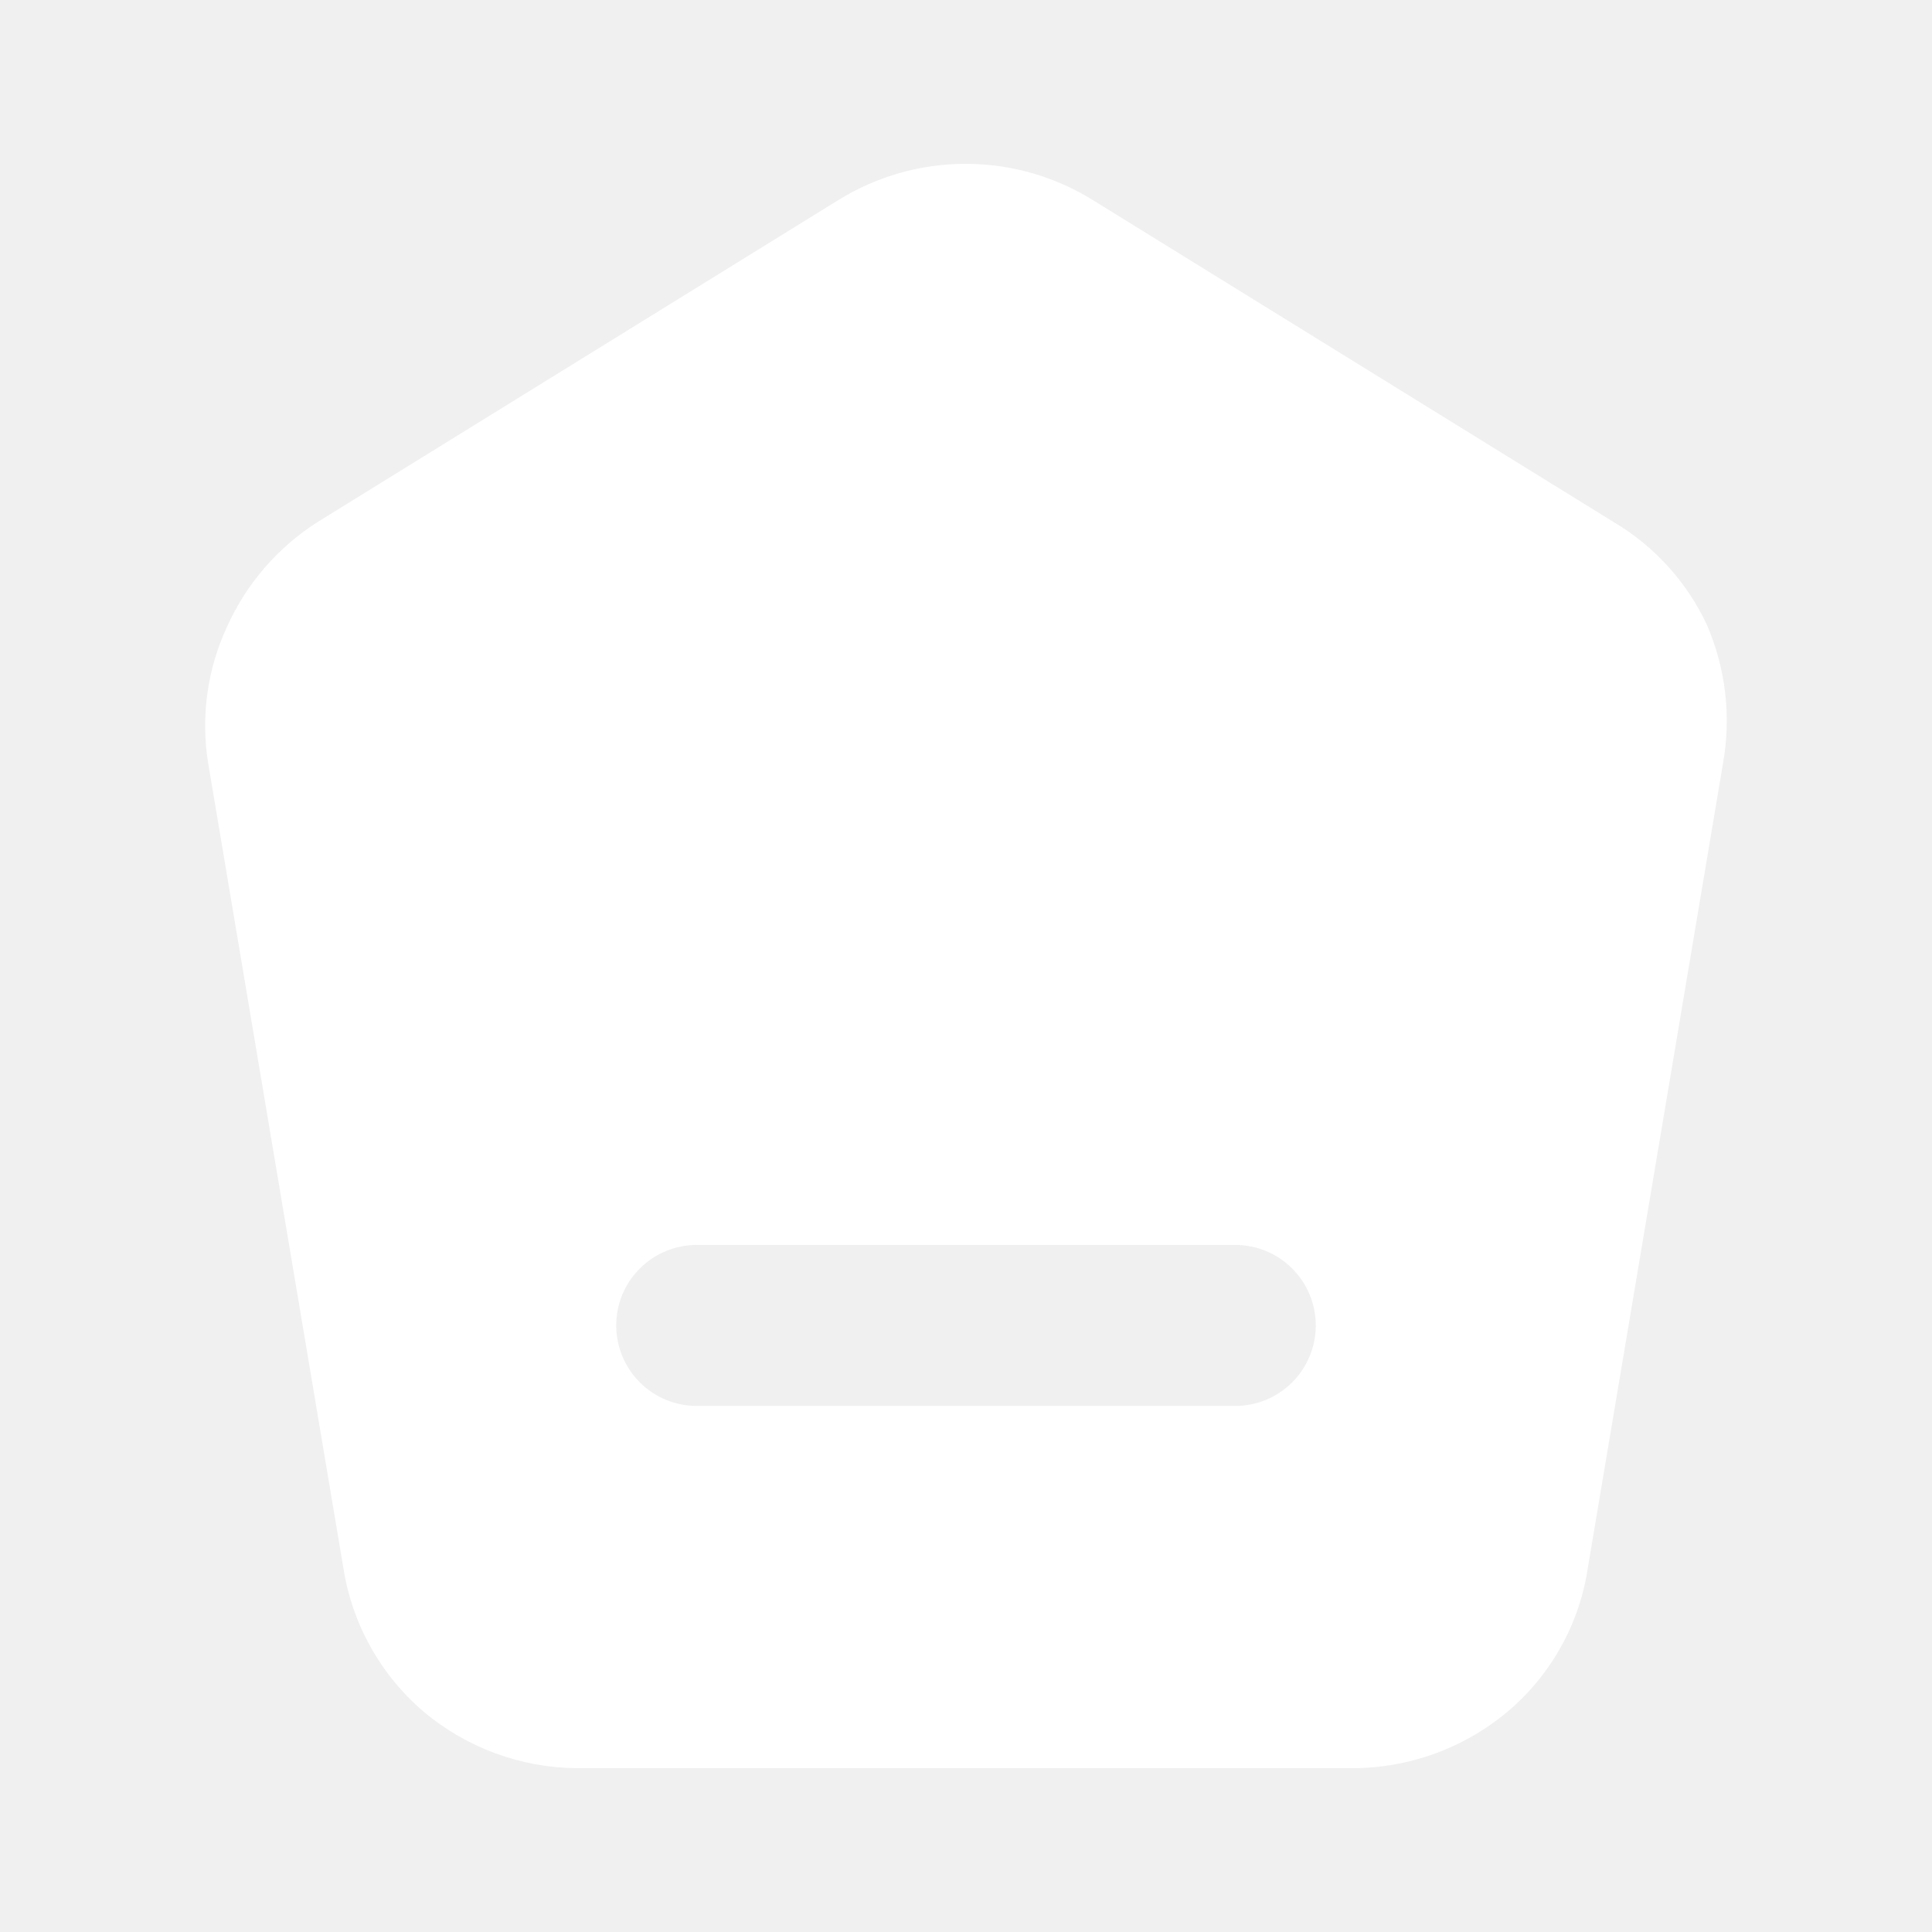
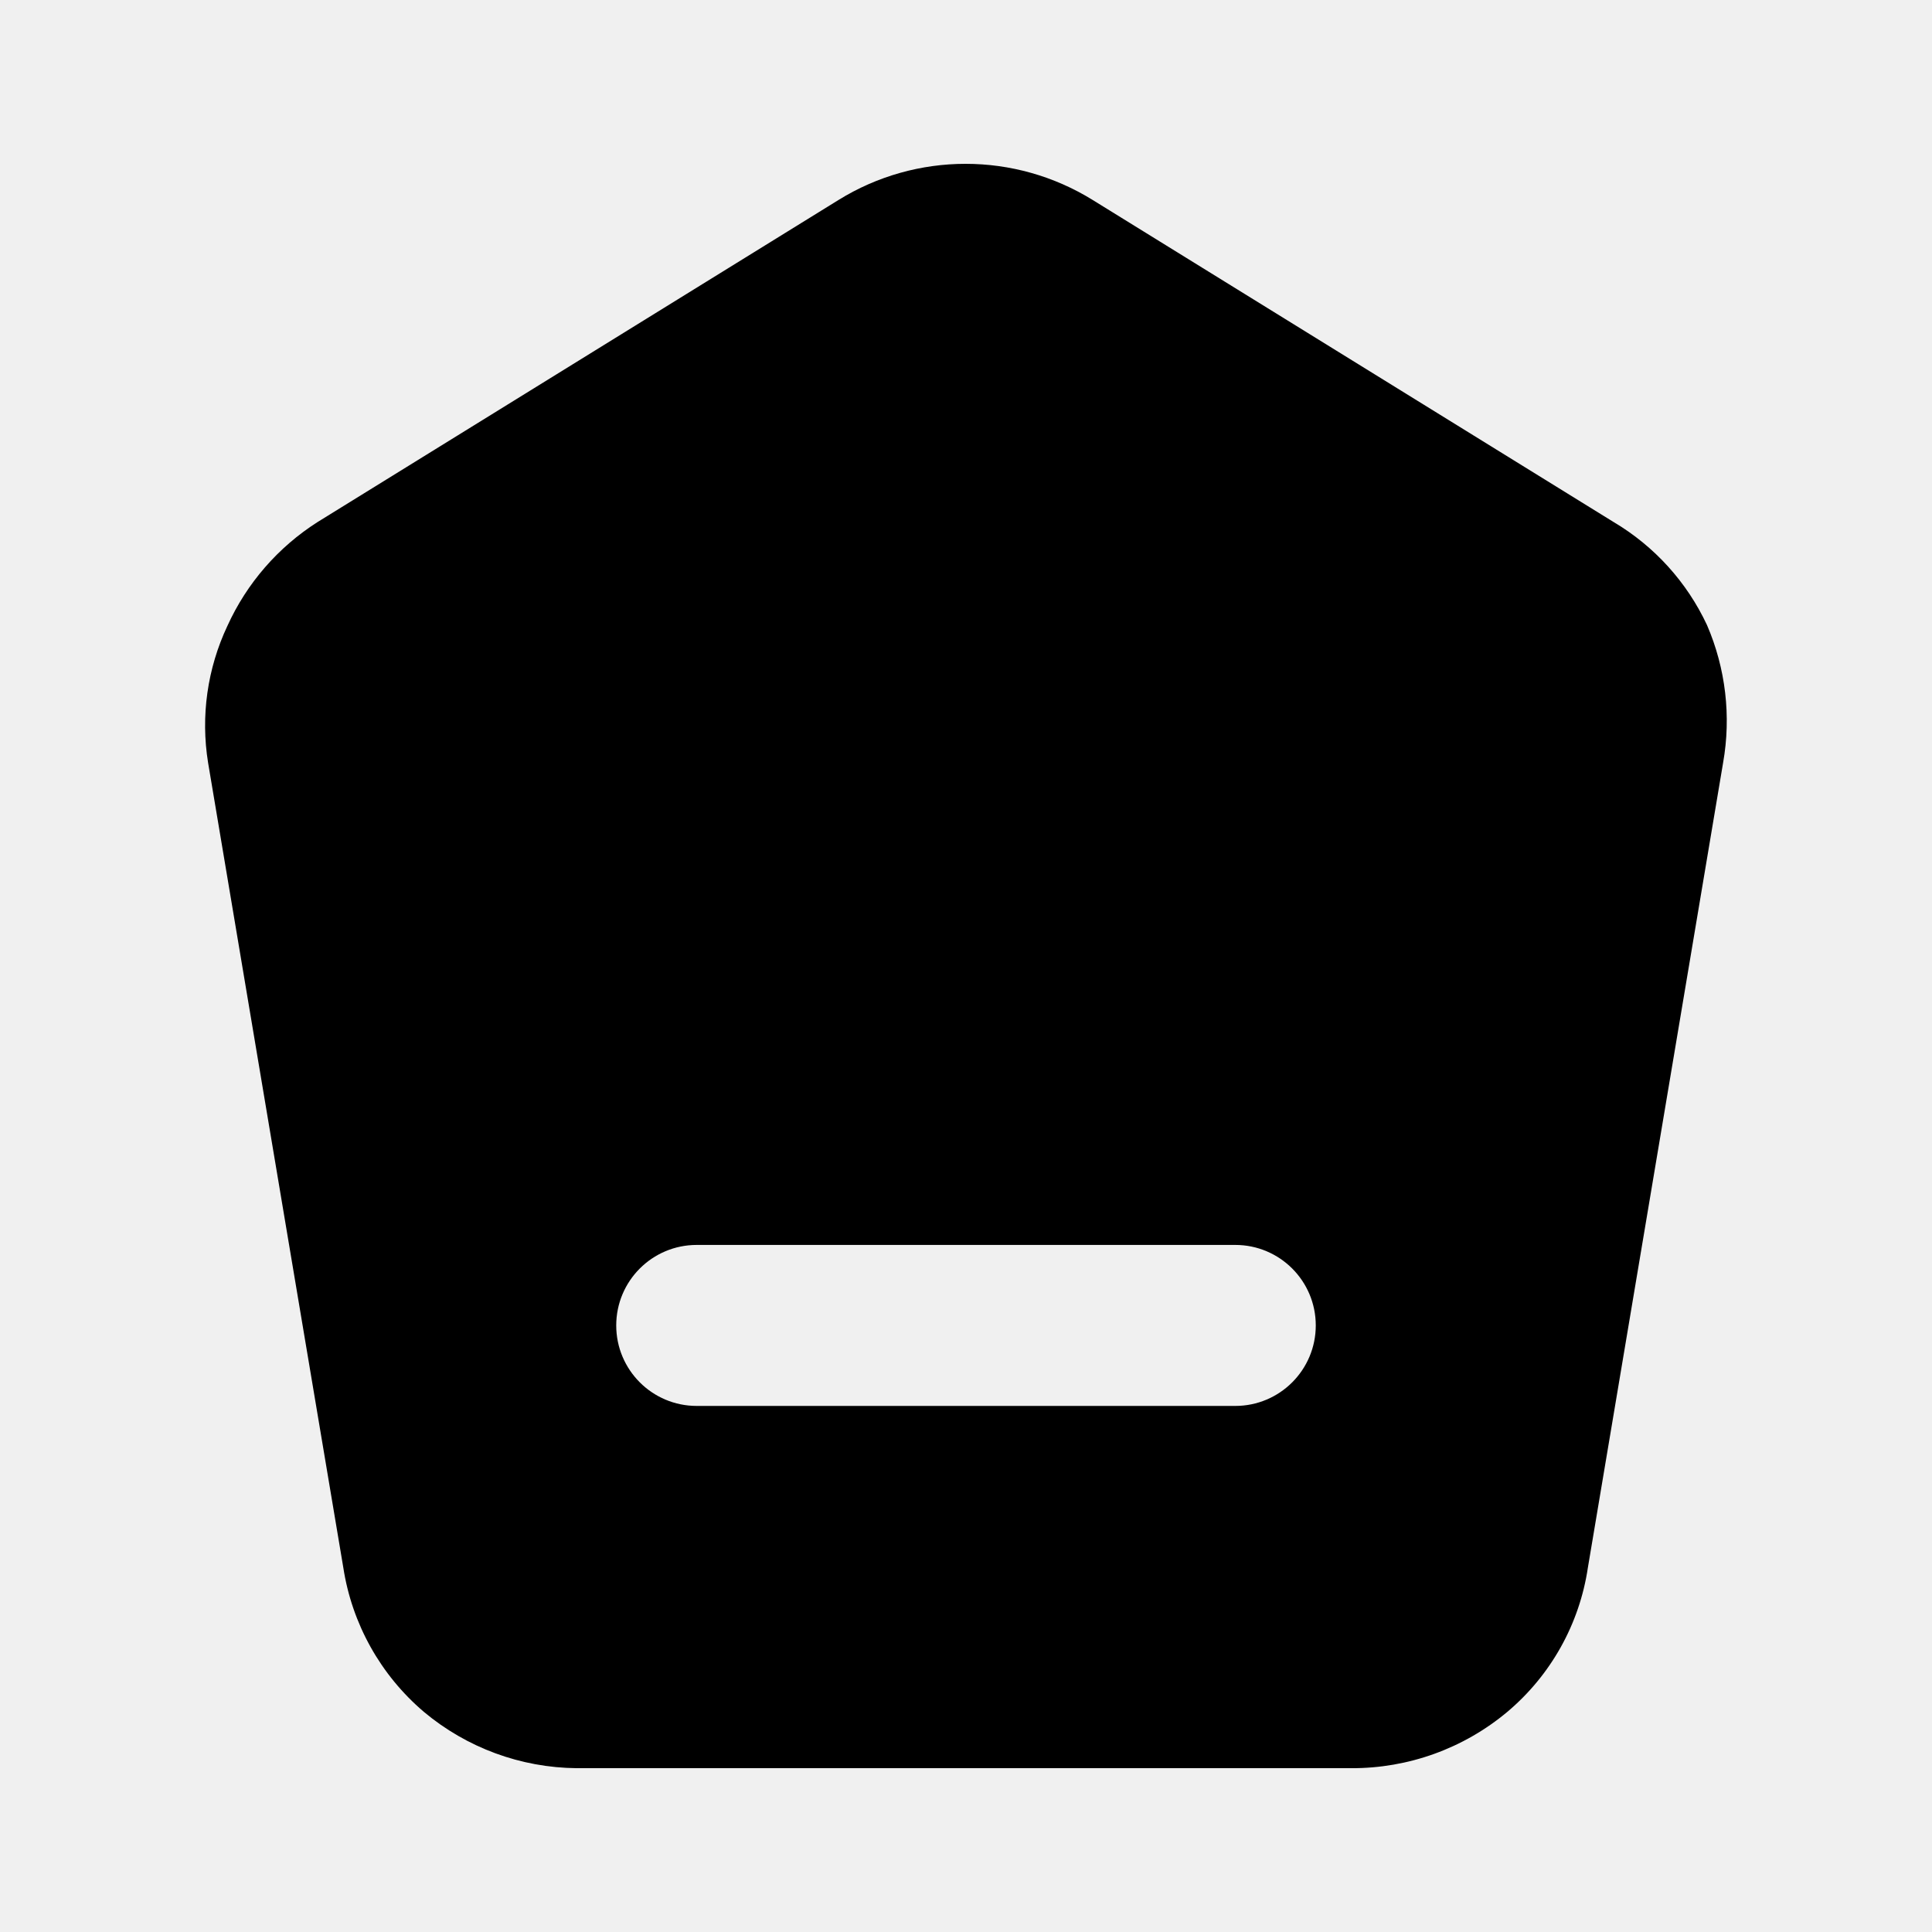
- <svg xmlns="http://www.w3.org/2000/svg" fill="none" version="1.1" viewBox="0 0 24 24">
-   <path d="m21.205 7.765c-0.249-0.534-0.653-0.98-1.16-1.28l-6.47-4c-0.474-0.294-1.022-0.45-1.58-0.45-0.558 0-1.105 0.156-1.58 0.45l-6.47 4c-0.49 0.312-0.88 0.761-1.12 1.29-0.249 0.53-0.332 1.122-0.24 1.7l1.68 10c0.108 0.697 0.463 1.333 1 1.79 0.533 0.447 1.205 0.694 1.9 0.7h9.62c0.709 0.003 1.396-0.245 1.94-0.7 0.54-0.455 0.896-1.091 1-1.79l1.68-10c0.102-0.577 0.032-1.172-0.2-1.71zm-5.86 9.7h-6.69c-0.265 0-0.52-0.105-0.707-0.293-0.188-0.188-0.293-0.442-0.293-0.707s0.105-0.52 0.293-0.707c0.188-0.188 0.442-0.293 0.707-0.293h6.69c0.265 0 0.52 0.105 0.707 0.293 0.188 0.188 0.293 0.442 0.293 0.707s-0.105 0.52-0.293 0.707c-0.188 0.188-0.442 0.293-0.707 0.293z" fill="#000" style="fill:#fff" />
+ <svg xmlns="http://www.w3.org/2000/svg" width="24" height="24" viewBox="0 0 24 24">
+   <path fill="currentColor" d="M21.205 7.765a2.93 2.93 0 0 0-1.16-1.28l-6.47-4a3 3 0 0 0-3.16 0l-6.47 4a3 3 0 0 0-1.12 1.29 2.9 2.9 0 0 0-.24 1.7l1.68 10a2.94 2.94 0 0 0 1 1.79 3 3 0 0 0 1.9.7h9.62a3 3 0 0 0 1.94-.7 2.9 2.9 0 0 0 1-1.79l1.68-10a3 3 0 0 0-.2-1.71m-5.86 9.7h-6.69a1 1 0 0 1 0-2h6.69a1 1 0 1 1 0 2" class="nc-icon-wrapper" />
</svg>
